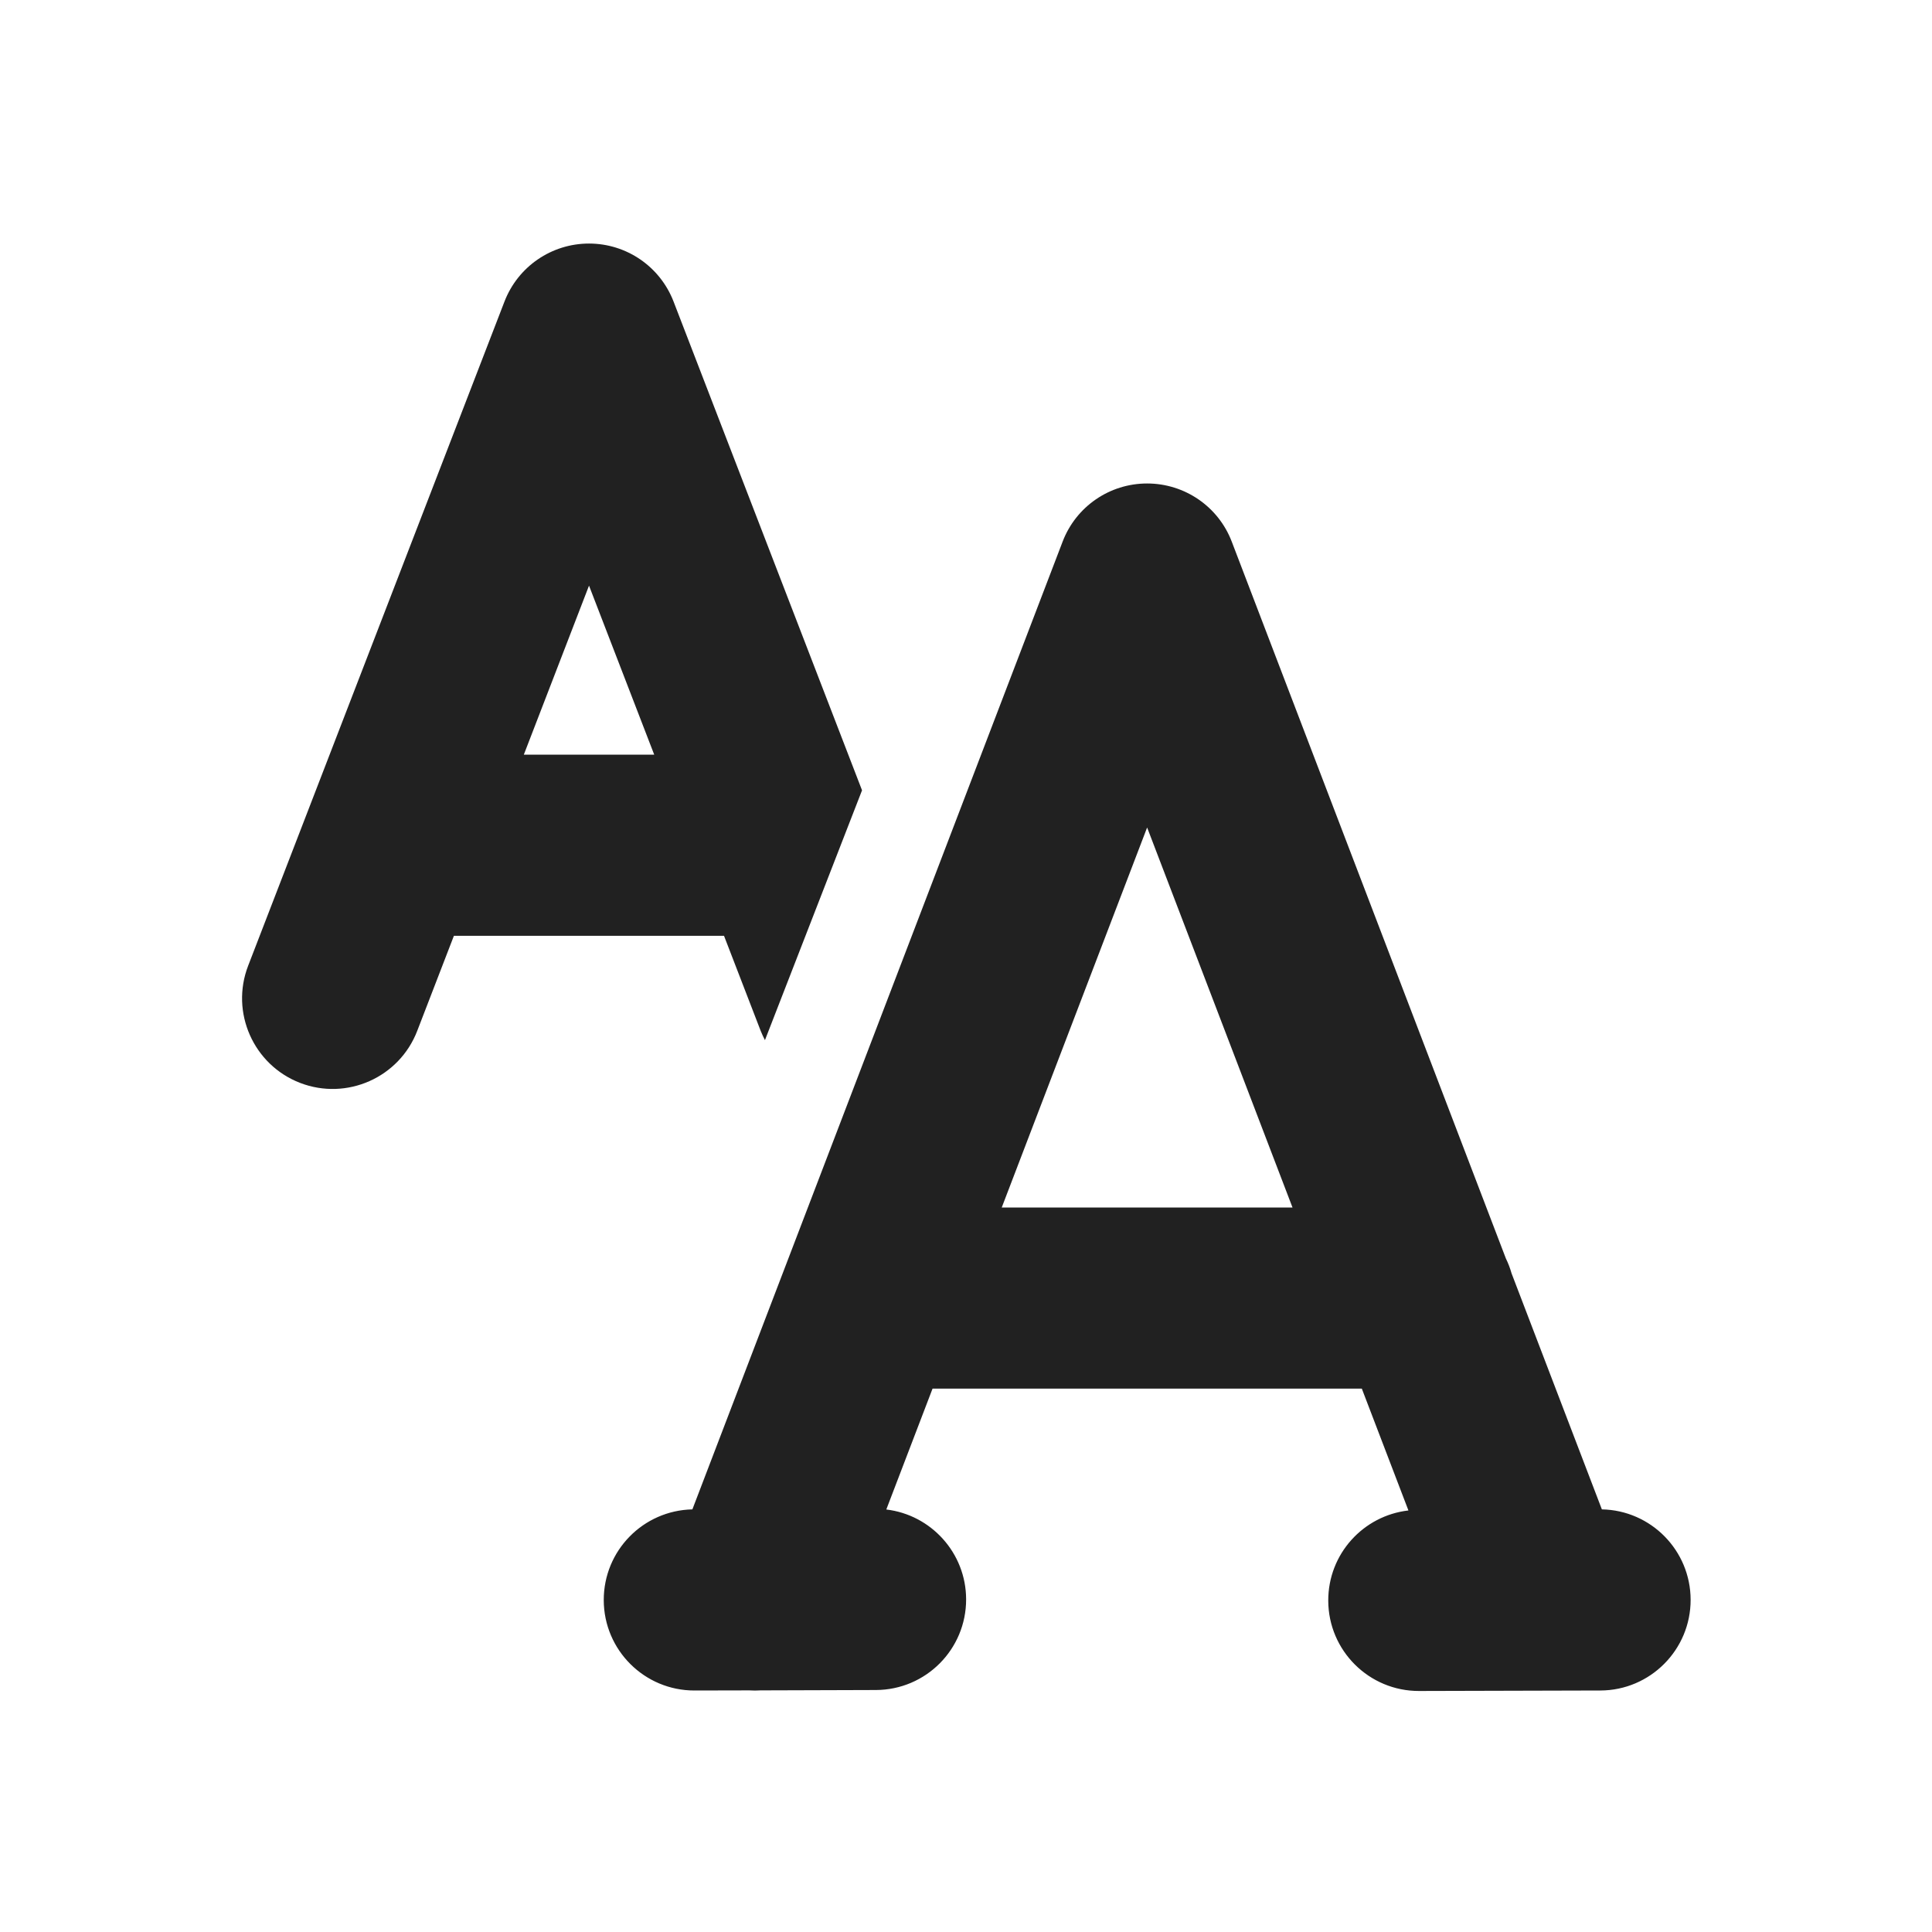
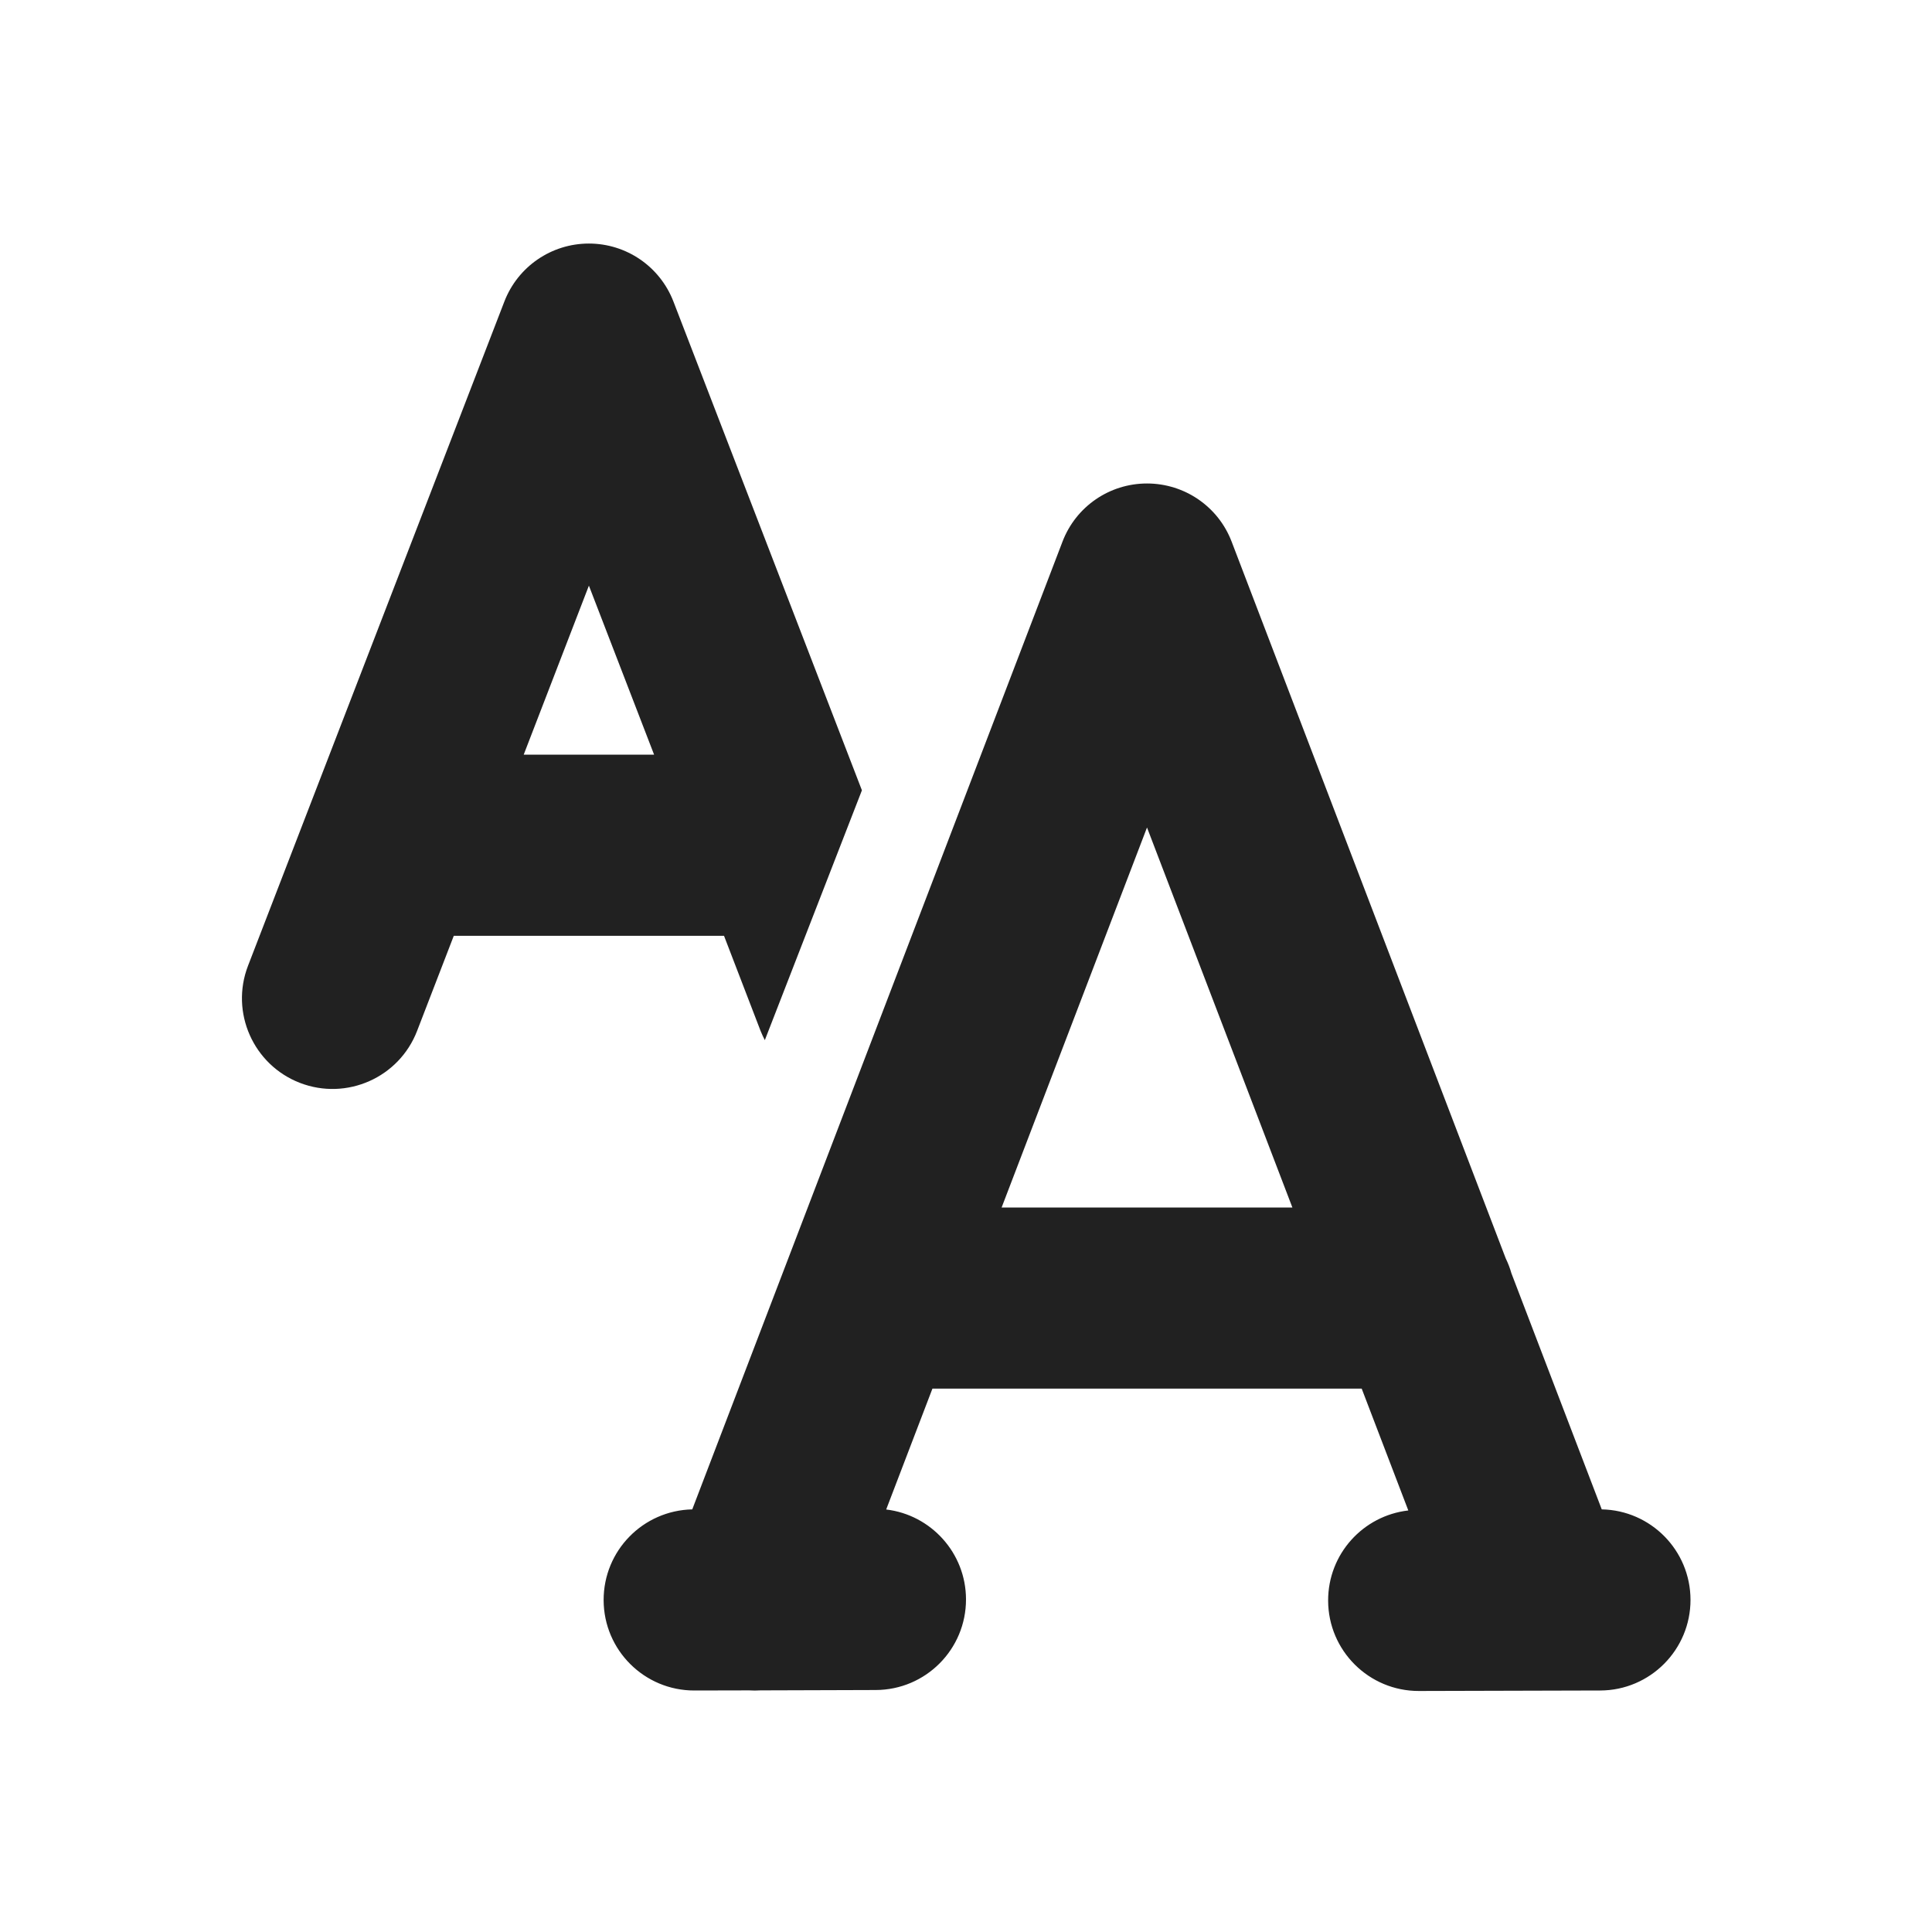
<svg xmlns="http://www.w3.org/2000/svg" width="16" height="16" viewBox="0 0 16 16" fill="none">
-   <path d="M4.878 2.017C5.188 2.017 5.466 2.207 5.578 2.497L7.139 6.545L6.335 8.614C6.322 8.59 6.311 8.564 6.3 8.538L5.996 7.75H3.759L3.455 8.538C3.306 8.924 2.872 9.117 2.485 8.968C2.099 8.819 1.906 8.384 2.055 7.998L4.178 2.497C4.29 2.207 4.568 2.017 4.878 2.017ZM4.338 6.25H5.418L4.878 4.85L4.338 6.25ZM10.201 4.486C10.09 4.195 9.811 4.004 9.5 4.004C9.189 4.004 8.911 4.195 8.8 4.486L5.734 12.5C5.326 12.509 4.999 12.842 5 13.252C5.001 13.666 5.338 14.001 5.752 14L6.206 13.999C6.237 14.001 6.268 14.001 6.298 13.999L7.253 13.996C7.667 13.995 8.002 13.659 8.001 13.244C8 12.861 7.711 12.545 7.34 12.501L7.723 11.5H11.278L11.664 12.509C11.289 12.552 10.999 12.87 11 13.256C11.001 13.67 11.338 14.005 11.752 14.004L13.253 14C13.667 13.999 14.002 13.662 14.001 13.248C14 12.84 13.673 12.508 13.266 12.5L12.518 10.545C12.506 10.502 12.49 10.461 12.471 10.422L10.201 4.486ZM10.704 10H8.296L9.5 6.853L10.704 10Z" fill="#212121" />
+   <path d="M4.877 2.017C5.187 2.017 5.465 2.207 5.577 2.497L7.138 6.545L6.334 8.614C6.321 8.59 6.31 8.564 6.299 8.538L5.996 7.75H3.758L3.454 8.538C3.305 8.924 2.871 9.117 2.484 8.968C2.098 8.819 1.905 8.384 2.054 7.998L4.177 2.497C4.289 2.207 4.567 2.017 4.877 2.017ZM4.337 6.25H5.417L4.877 4.85L4.337 6.25ZM10.2 4.486C10.089 4.195 9.81 4.004 9.499 4.004C9.188 4.004 8.91 4.195 8.799 4.486L5.733 12.5C5.325 12.509 4.998 12.842 4.999 13.252C5 13.666 5.337 14.001 5.751 14L6.205 13.999C6.236 14.001 6.267 14.001 6.297 13.999L7.252 13.996C7.666 13.995 8.001 13.659 8 13.244C7.999 12.861 7.71 12.545 7.339 12.501L7.722 11.5H11.277L11.663 12.509C11.288 12.552 10.998 12.87 10.999 13.256C11 13.67 11.337 14.005 11.751 14.004L13.252 14C13.666 13.999 14.001 13.662 14 13.248C13.999 12.84 13.672 12.508 13.265 12.5L12.517 10.545C12.505 10.502 12.489 10.461 12.47 10.422L10.2 4.486ZM10.703 10H8.295L9.499 6.853L10.703 10Z" fill="#212121" />
</svg>
